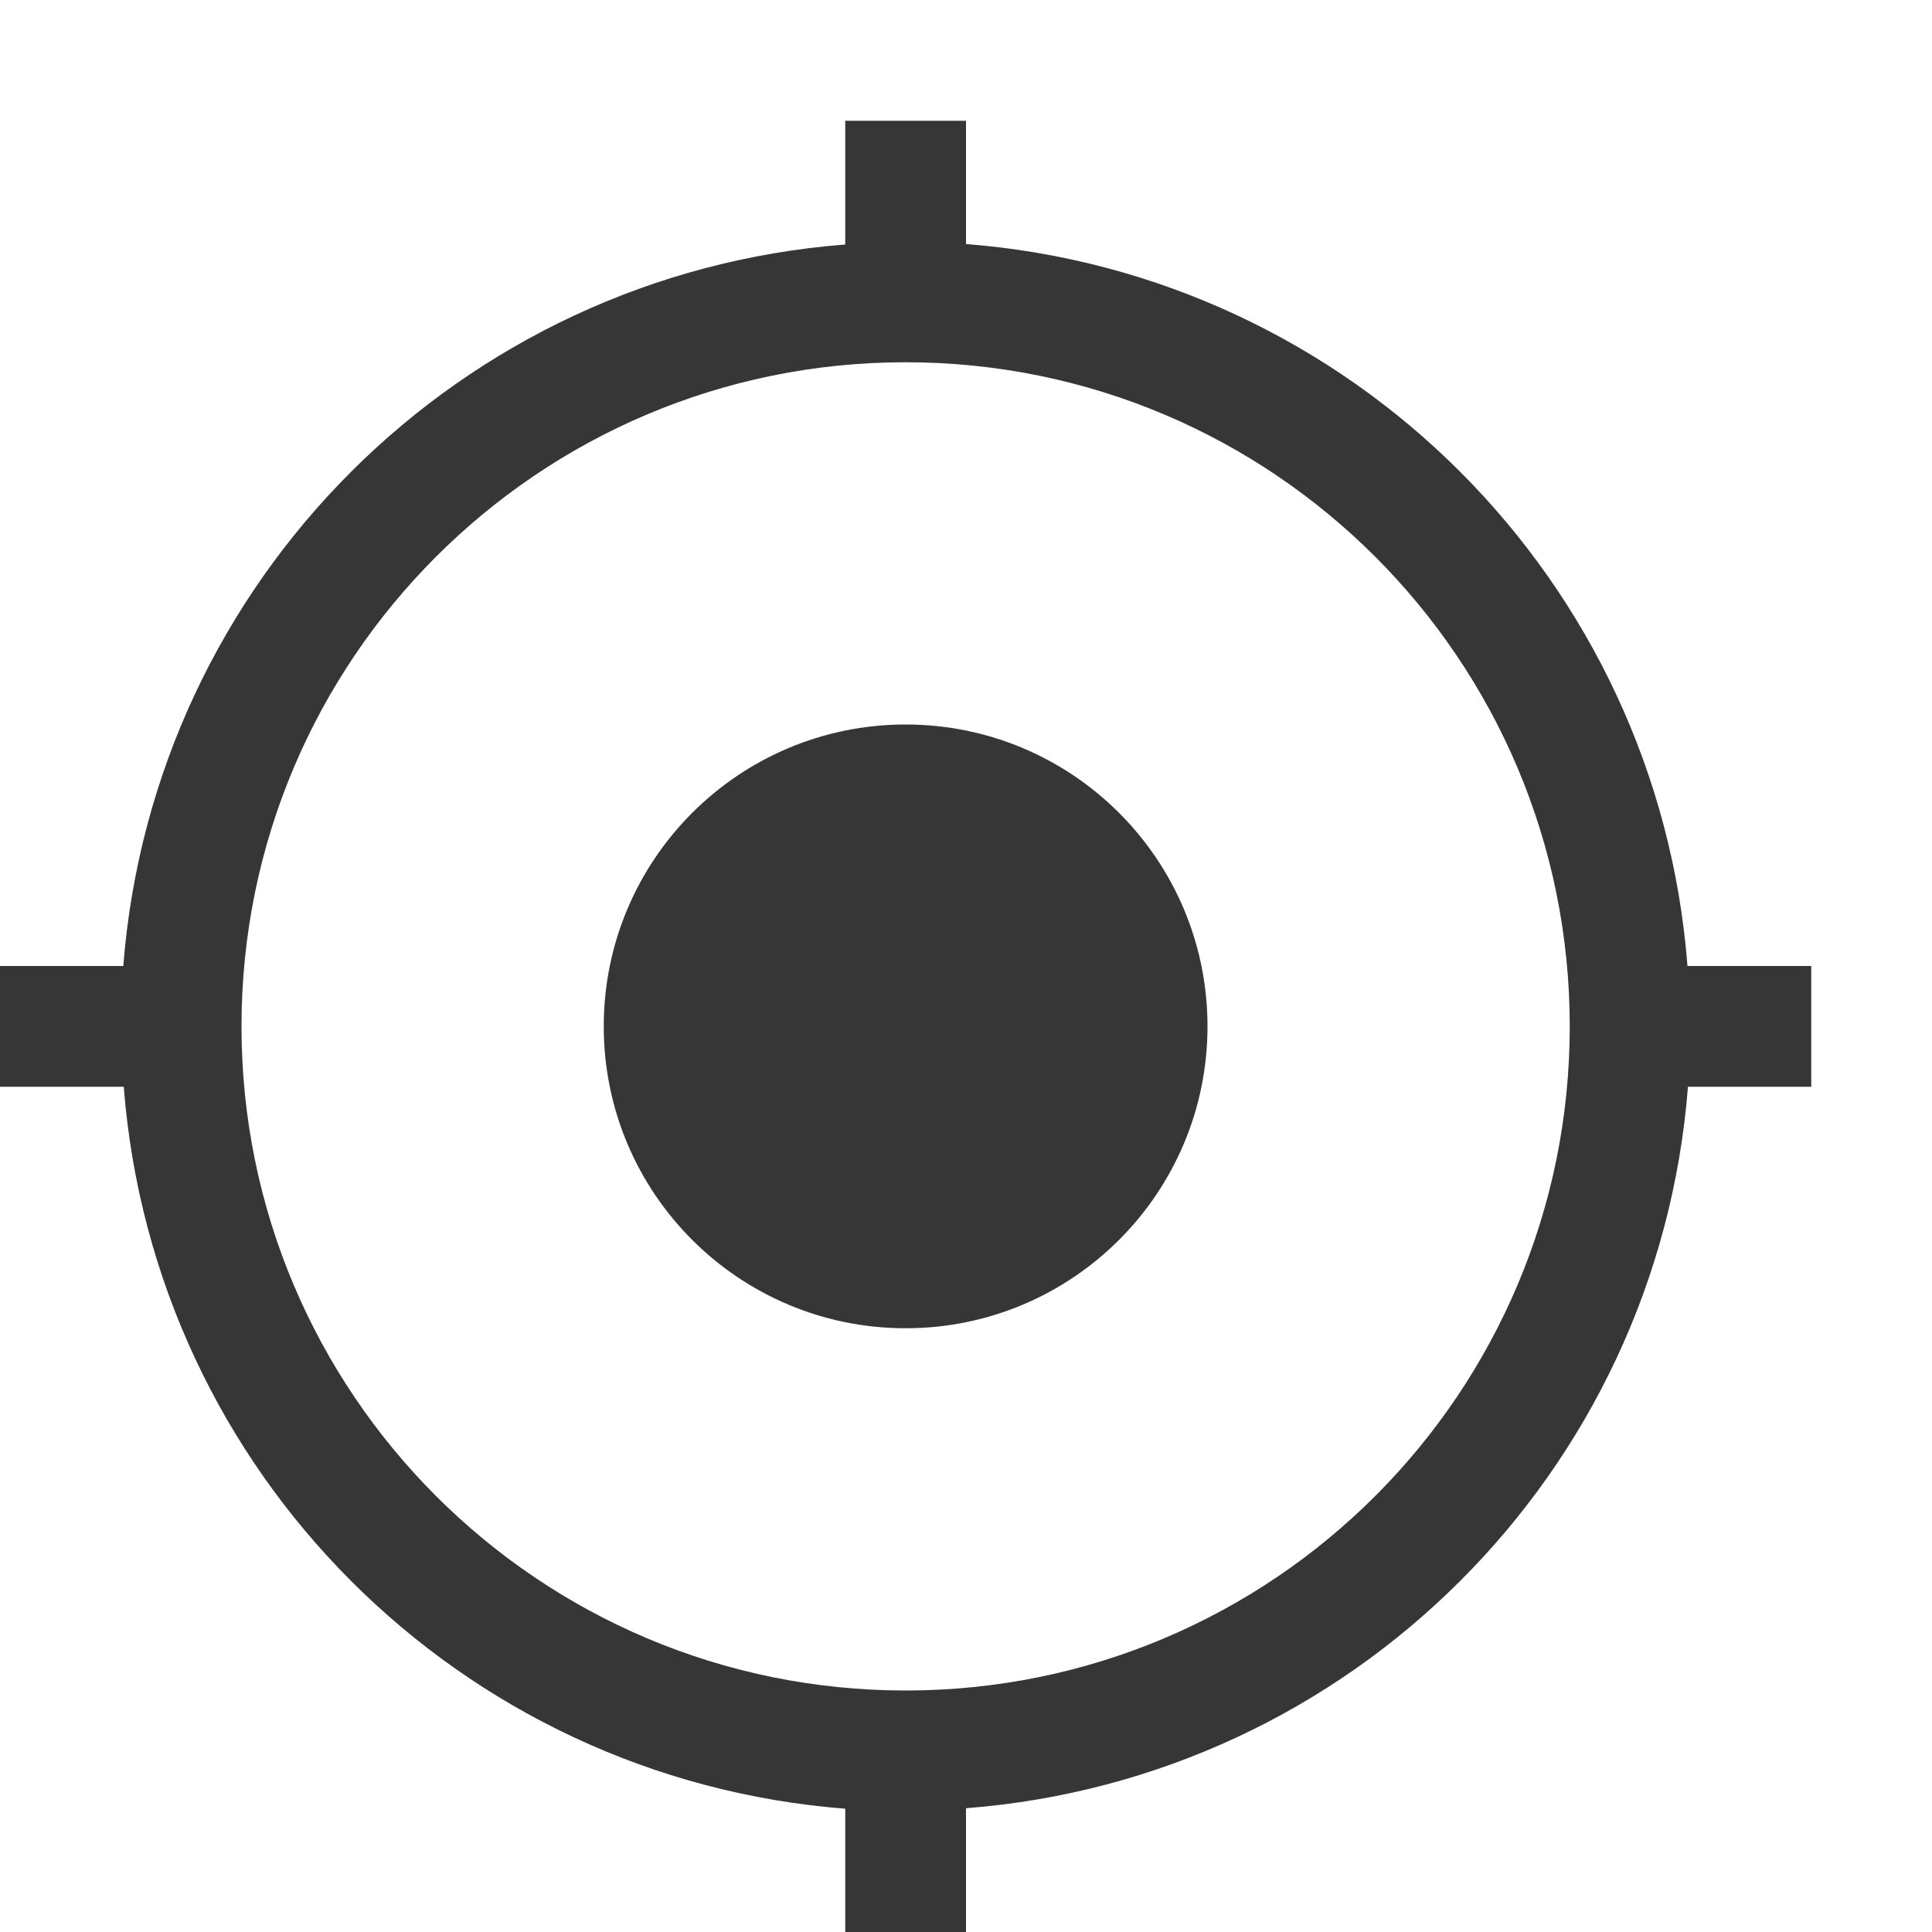
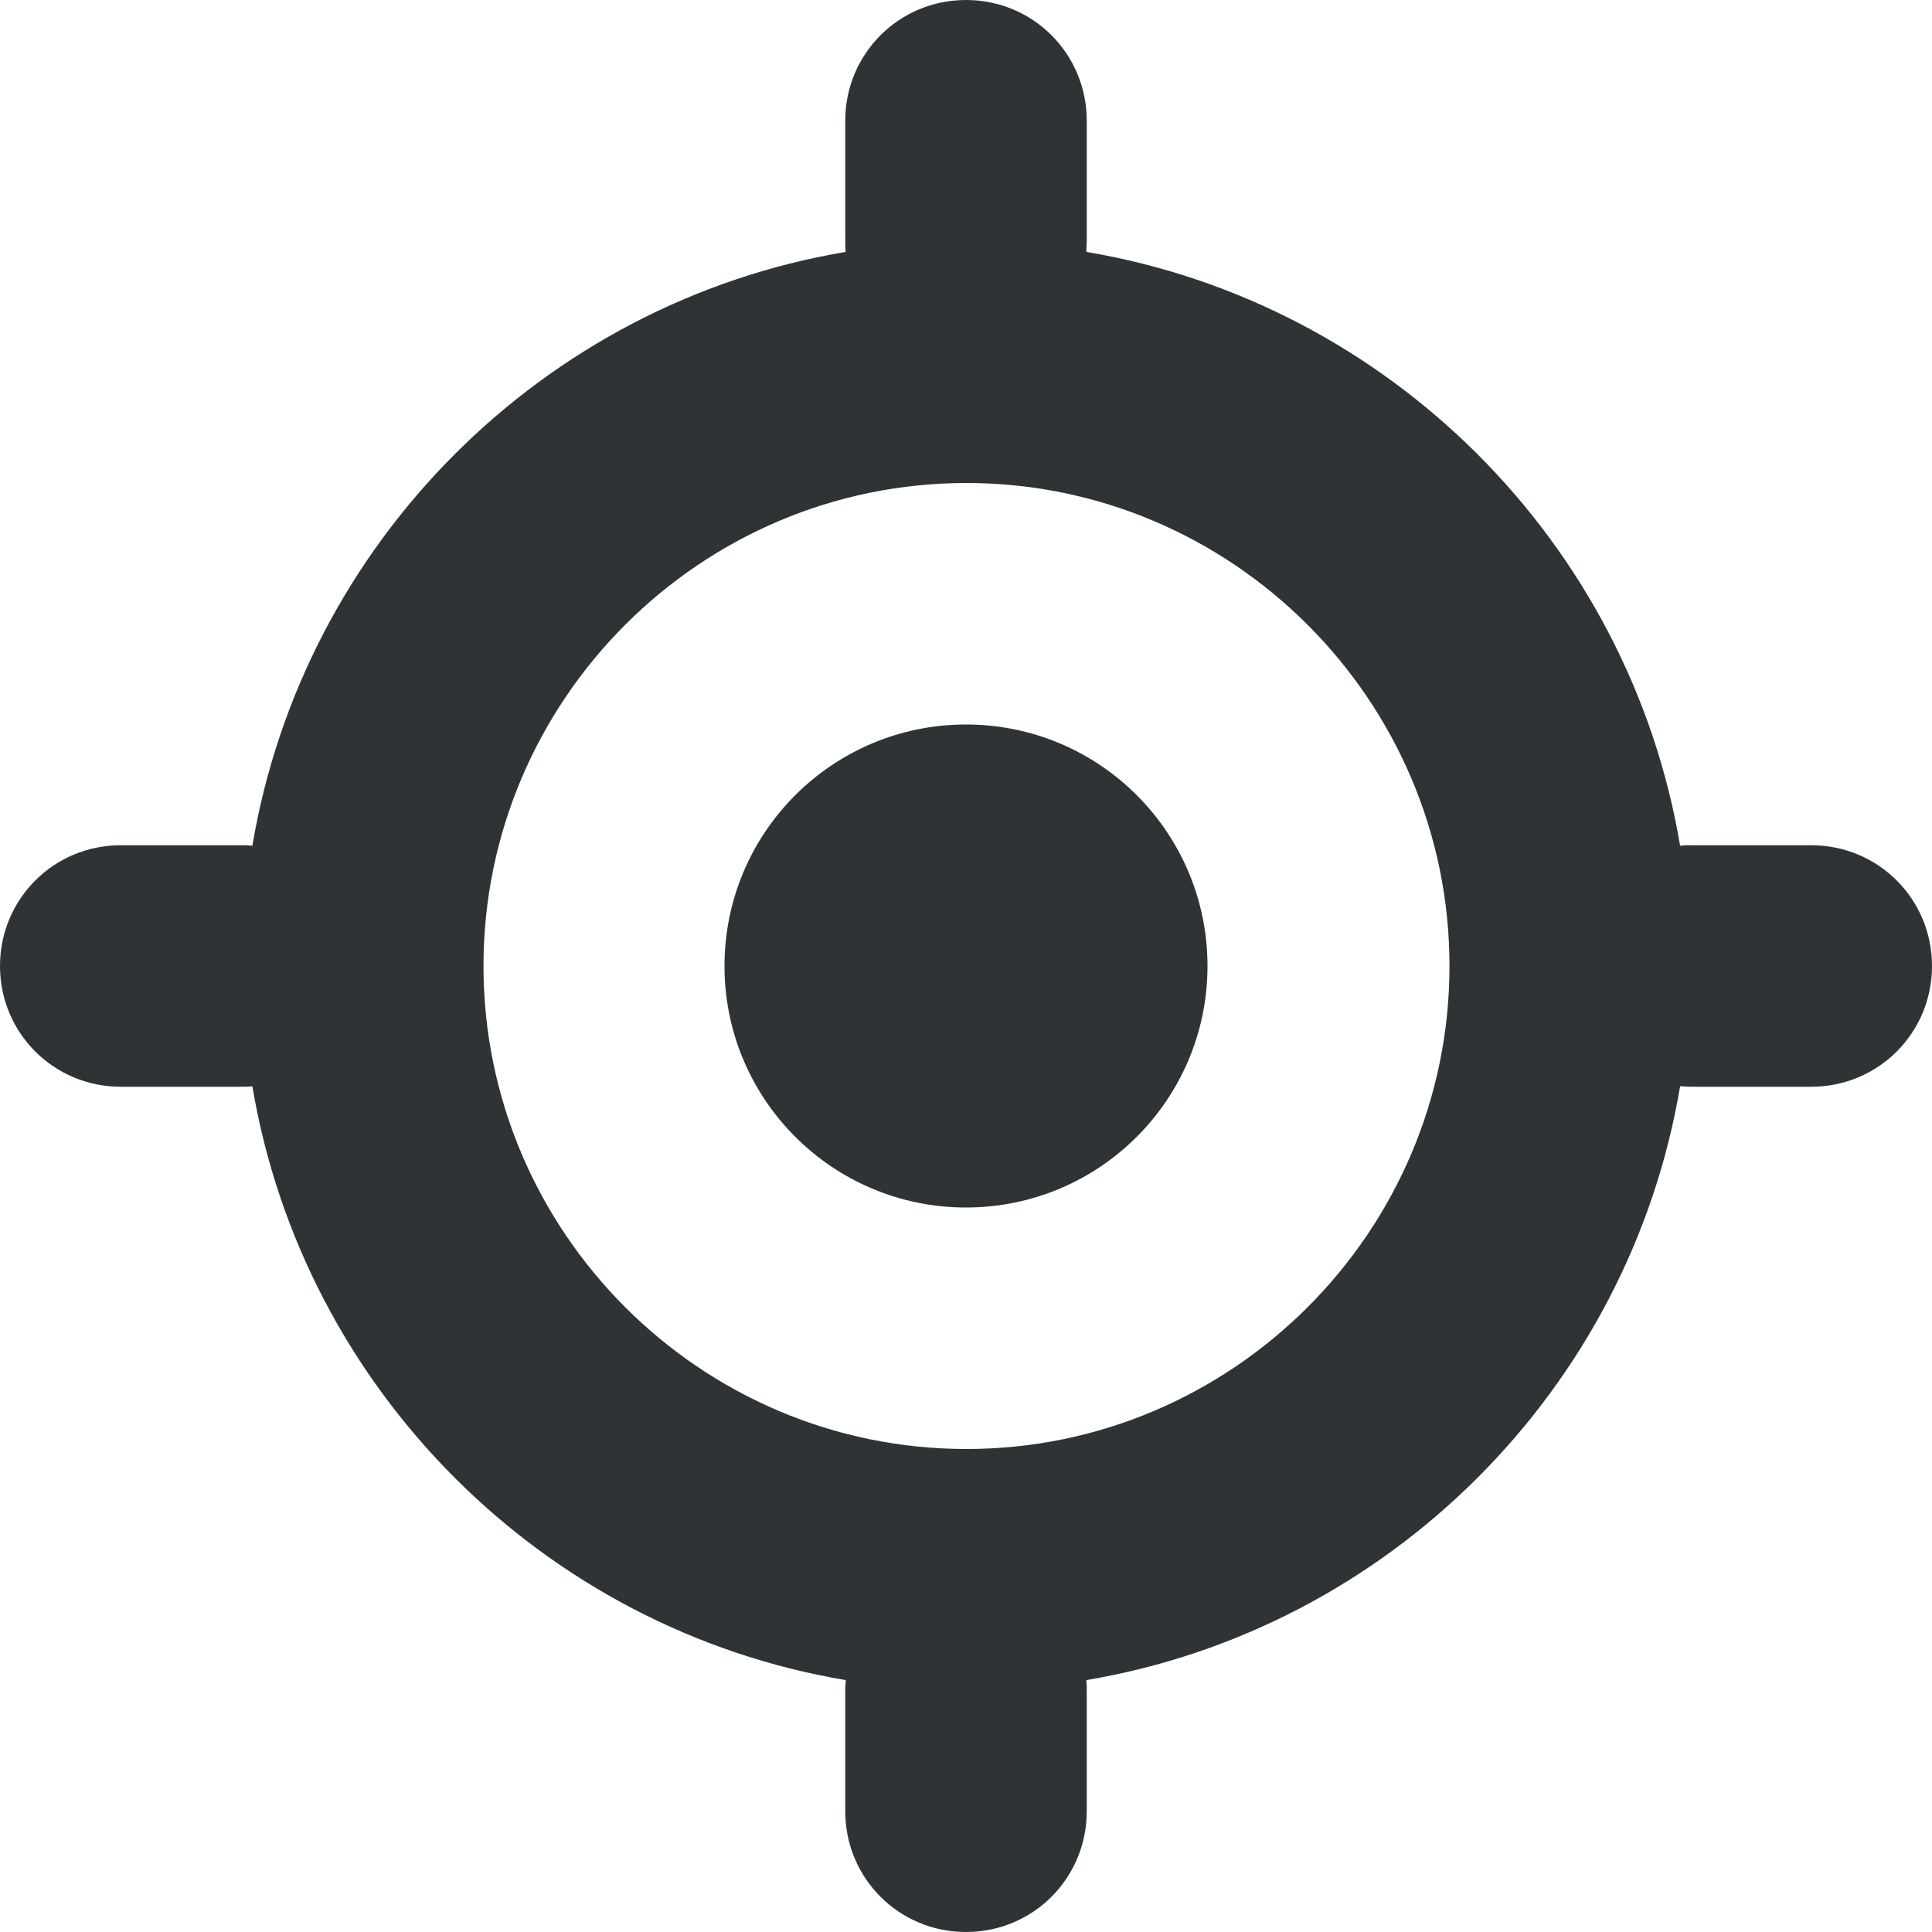
- <svg xmlns="http://www.w3.org/2000/svg" width="16" height="16" version="1.1">
-   <path d="m8 1h-1v1.025c-3.193 0.247-5.73 2.783-5.979 5.975h-1.021v1h1.025c0.247 3.193 2.783 5.73 5.975 5.979v1.021h1v-1.025c3.193-0.247 5.73-2.783 5.979-5.975h1.021v-1h-1.025c-0.247-3.193-2.783-5.73-5.975-5.979zm-0.5 2c3.038 0 5.5 2.462 5.5 5.5 0 3.038-2.462 5.5-5.5 5.5-3.038 0-5.5-2.462-5.5-5.5 0-3.038 2.462-5.5 5.5-5.5zm0 3c-1.381 0-2.5 1.119-2.5 2.5s1.119 2.5 2.5 2.5 2.5-1.119 2.5-2.5-1.119-2.5-2.5-2.5z" fill="#363636" />
+ <svg xmlns="http://www.w3.org/2000/svg" height="16px" viewBox="0 0 16 16" width="16px">
+   <path d="m 8 0 c -0.555 0 -1 0.445 -1 1 v 1 c 0 0.031 0 0.059 0.004 0.086 c -2.508 0.422 -4.492 2.41 -4.914 4.918 c -0.031 -0.004 -0.059 -0.004 -0.09 -0.004 h -1 c -0.555 0 -1 0.445 -1 1 s 0.445 1 1 1 h 1 c 0.031 0 0.059 0 0.09 -0.004 c 0.422 2.508 2.406 4.496 4.914 4.918 c 0 0.027 -0.004 0.055 -0.004 0.086 v 1 c 0 0.555 0.445 1 1 1 s 1 -0.445 1 -1 v -1 c 0 -0.031 0 -0.059 -0.004 -0.086 c 2.508 -0.422 4.496 -2.41 4.918 -4.918 c 0.031 0 0.059 0.004 0.086 0.004 h 1 c 0.555 0 1 -0.445 1 -1 s -0.445 -1 -1 -1 h -1 c -0.027 0 -0.055 0 -0.086 0.004 c -0.422 -2.508 -2.41 -4.496 -4.918 -4.918 c 0 -0.027 0.004 -0.059 0.004 -0.086 v -1 c 0 -0.555 -0.445 -1 -1 -1 z m 0.004 4 c 2.199 0 4 1.797 4 4 s -1.801 4 -4 4 c -2.203 0 -4 -1.797 -4 -4 s 1.797 -4 4 -4 z m -0.004 2 c -1.105 0 -2 0.895 -2 2 s 0.895 2 2 2 s 2 -0.895 2 -2 s -0.895 -2 -2 -2 z m 0 0" fill="#2e3436" />
</svg>
